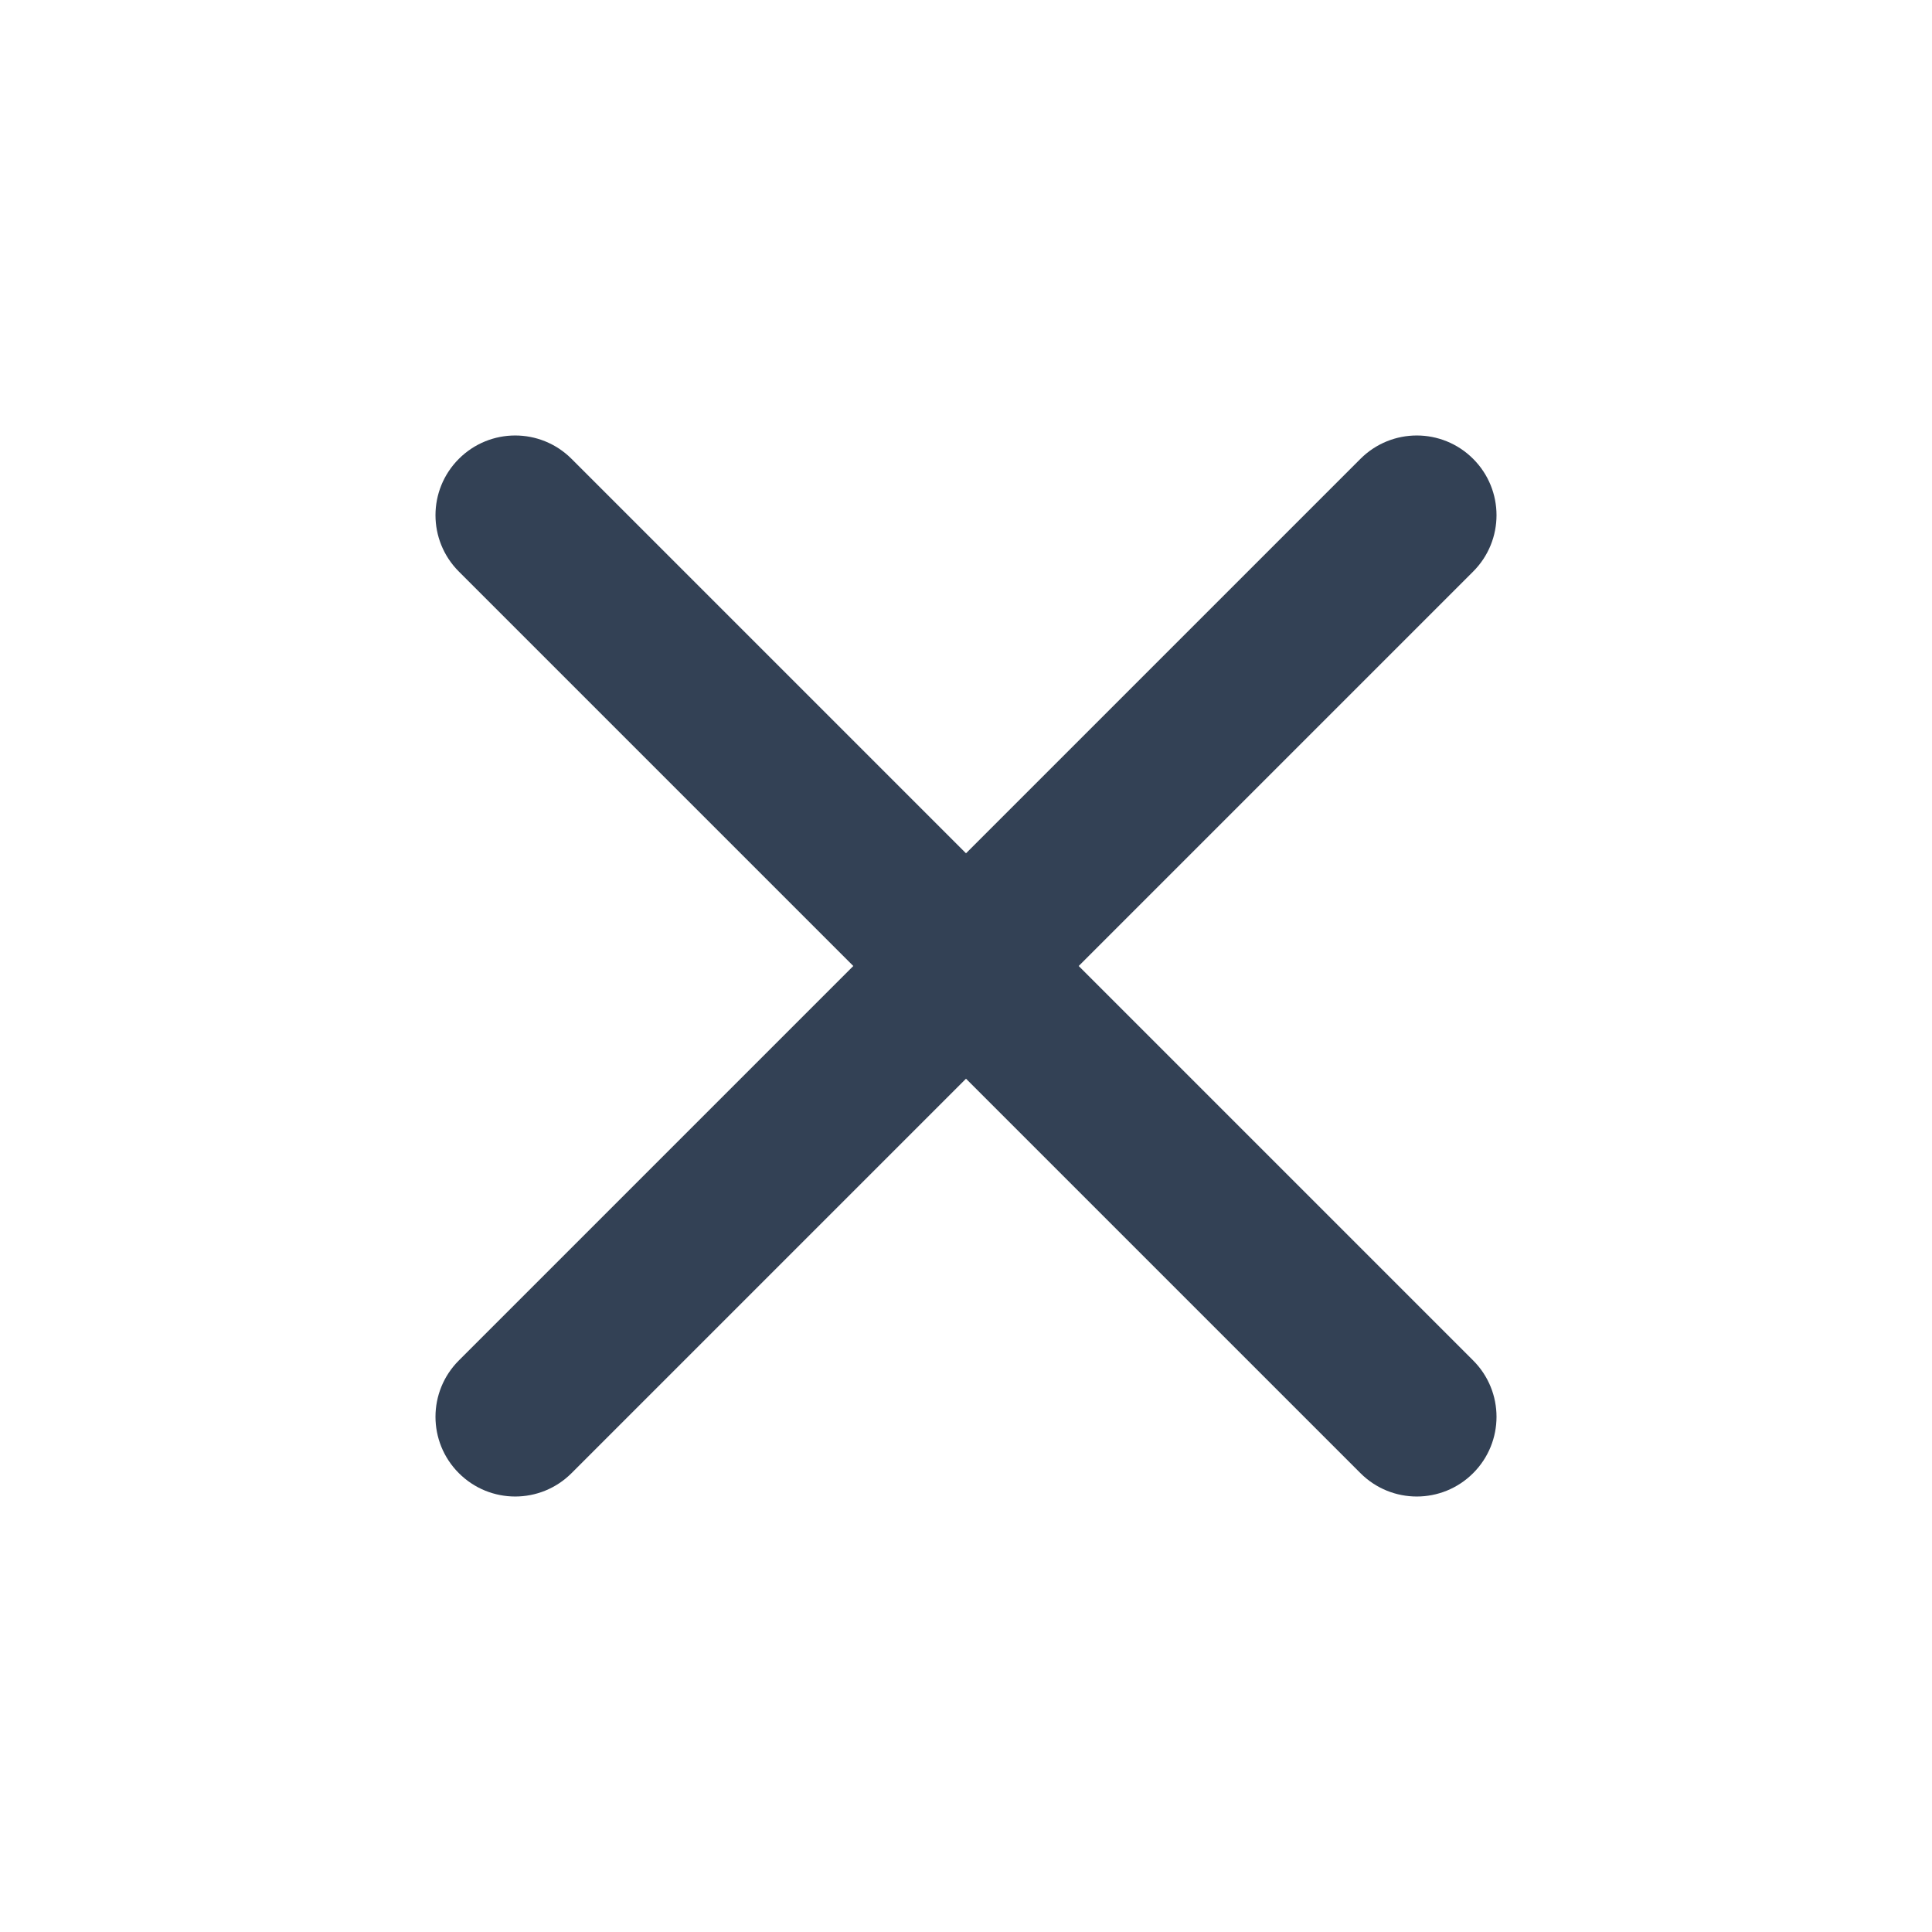
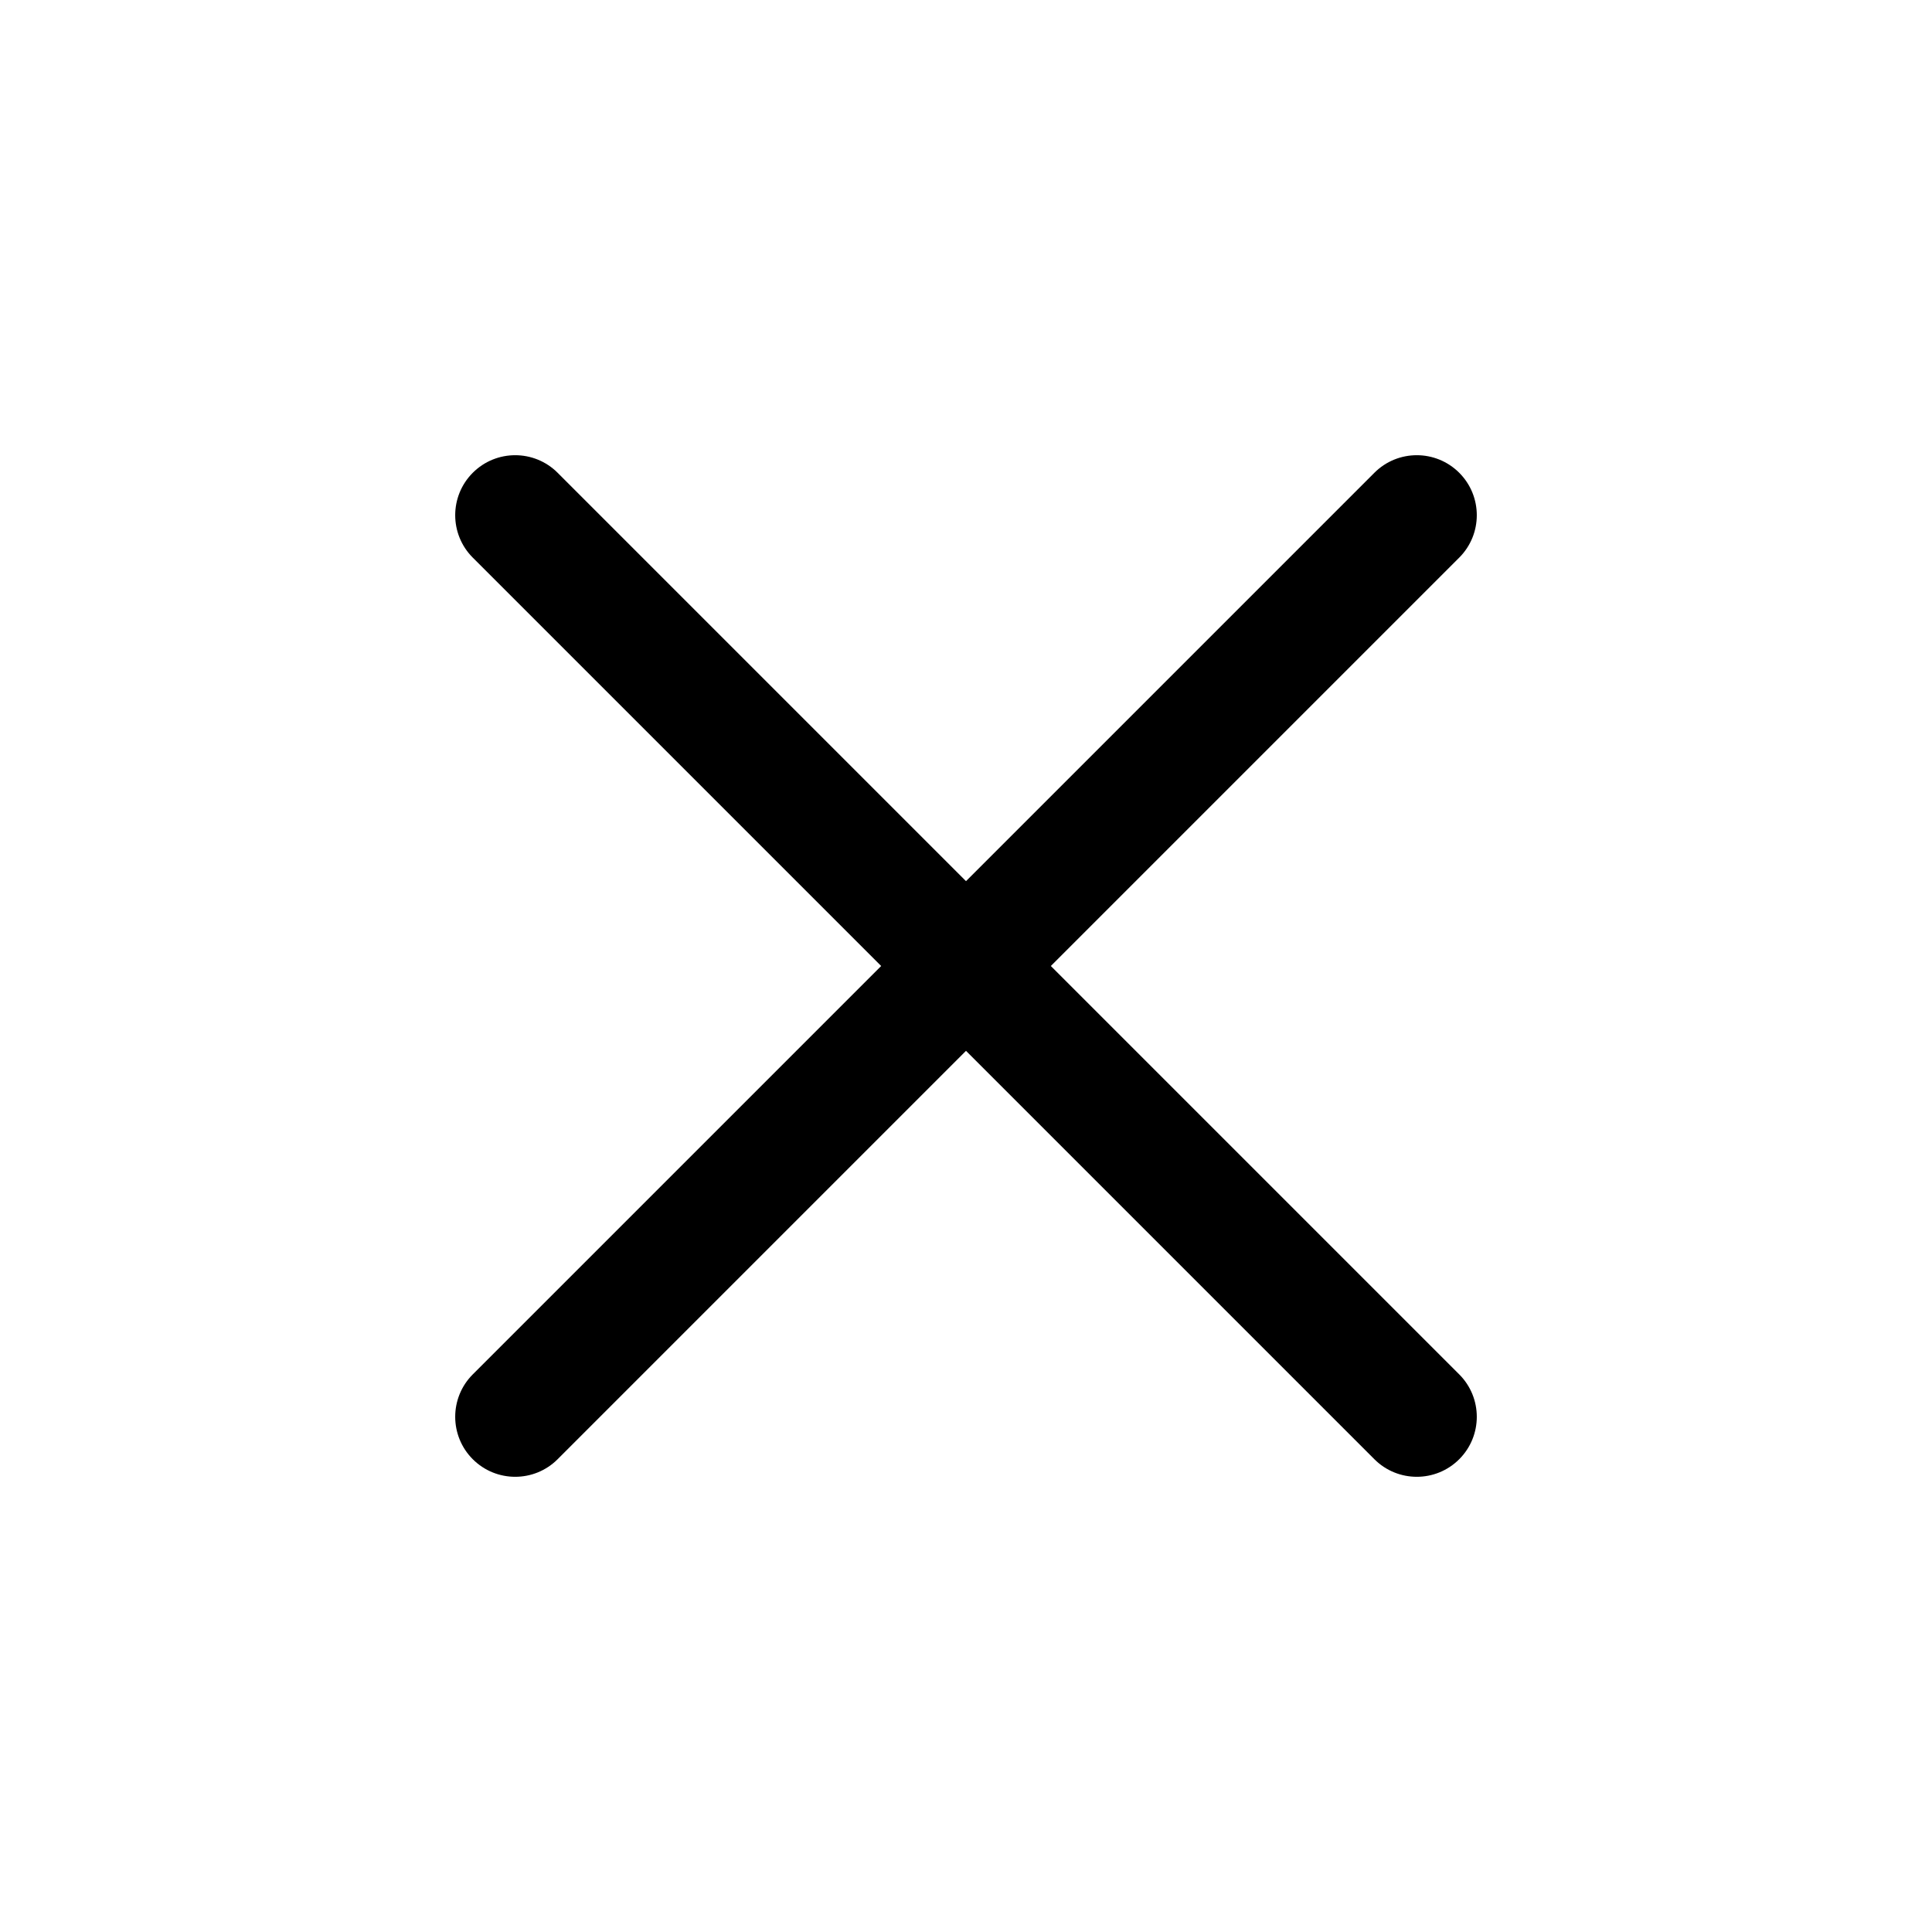
- <svg xmlns="http://www.w3.org/2000/svg" width="24" height="24" viewBox="0 0 24 24" fill="#334155">
+ <svg xmlns="http://www.w3.org/2000/svg" width="24" height="24" viewBox="0 0 24 24">
  <mask id="mask0_129_2847" style="mask-type:alpha" maskUnits="userSpaceOnUse" x="0" y="0" width="24" height="24">
-     <rect width="24" height="24" fill="#D9D9D9" />
+     <rect width="24" height="24" />
  </mask>
  <g mask="url(#mask0_129_2847)">
-     <path d="M7.1 18.3C6.713 18.687 6.087 18.687 5.7 18.3C5.313 17.913 5.313 17.287 5.7 16.9L10.6 12L5.7 7.1C5.313 6.713 5.313 6.087 5.7 5.7C6.087 5.313 6.713 5.313 7.1 5.7L12 10.6L16.9 5.7C17.287 5.313 17.913 5.313 18.3 5.7C18.687 6.087 18.687 6.713 18.3 7.1L13.4 12L18.3 16.9C18.687 17.287 18.687 17.913 18.3 18.3C17.913 18.687 17.287 18.687 16.9 18.3L12 13.4L7.1 18.3Z" />
+     <path d="M6.927 18.127C6.636 18.418 6.164 18.418 5.873 18.127C5.582 17.836 5.582 17.364 5.873 17.073L10.946 12L5.873 6.927C5.582 6.636 5.582 6.164 5.873 5.873C6.164 5.582 6.636 5.582 6.927 5.873L12 10.946L17.073 5.873C17.364 5.582 17.836 5.582 18.127 5.873C18.418 6.164 18.418 6.636 18.127 6.927L13.054 12L18.127 17.073C18.418 17.364 18.418 17.836 18.127 18.127C17.836 18.418 17.364 18.418 17.073 18.127L12 13.054L6.927 18.127Z" />
  </g>
</svg>
